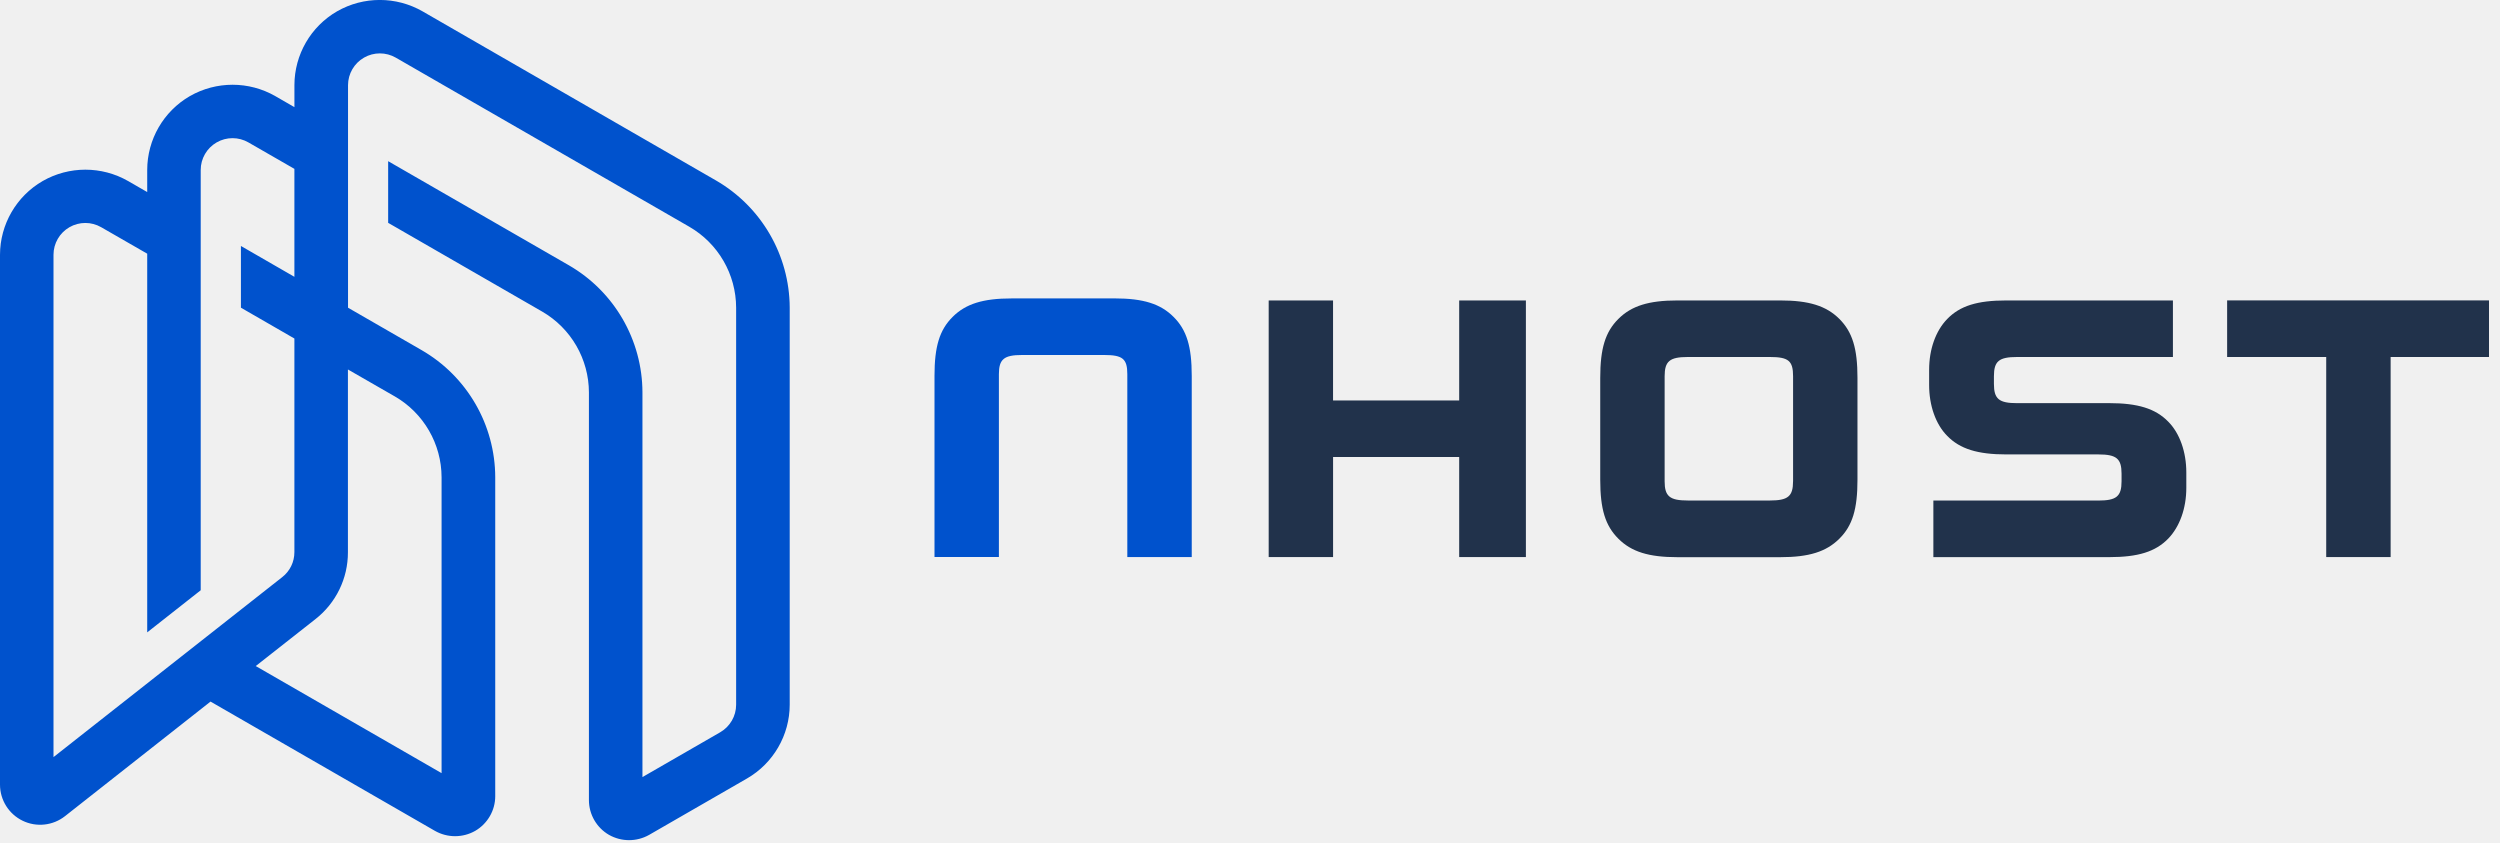
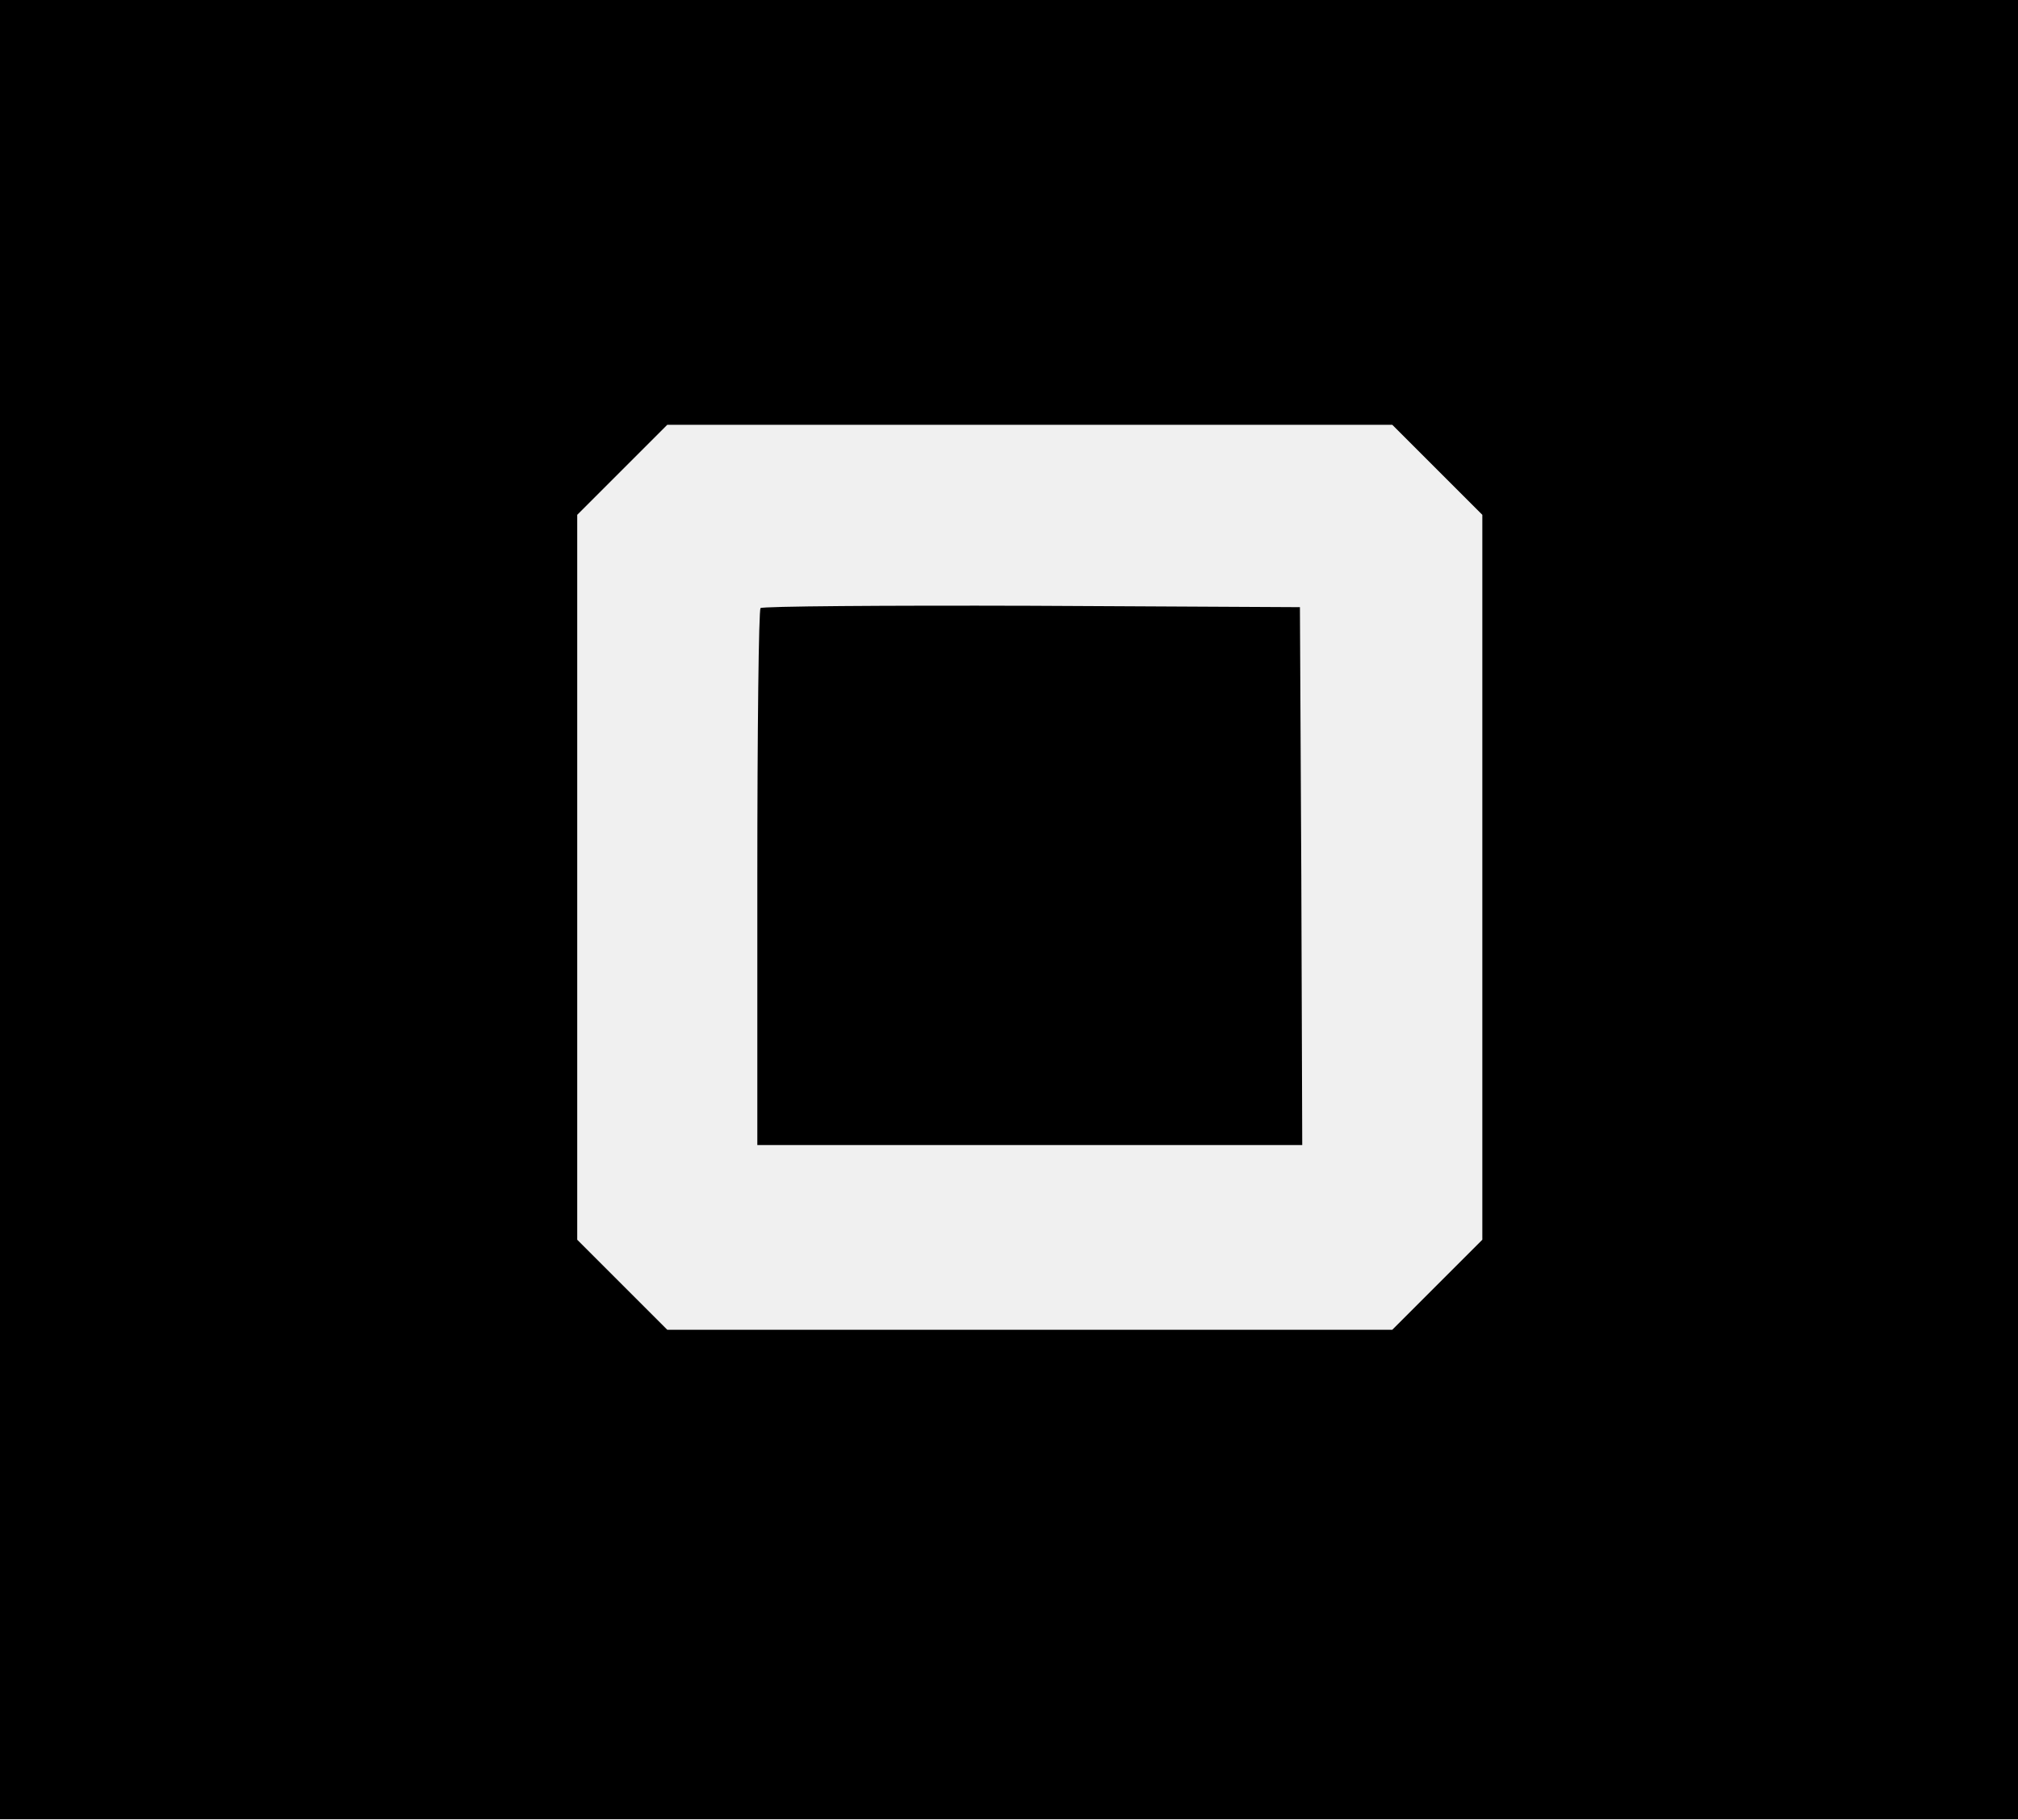
- <svg xmlns="http://www.w3.org/2000/svg" width="95" height="32" fill="none" href="/">
-   <g clip-path="url(#a)">
-     <path fill-rule="evenodd" clip-rule="evenodd" d="M50.657 15.218h4.792v-3.801h2.535v9.752h-2.535v-3.802h-4.792v3.802H48.21v-9.752h2.446v3.801Zm16.996-3.801H63.74c-1.084 0-1.744.204-2.243.703-.497.496-.688 1.126-.688 2.238v3.874c0 1.112.19 1.74.688 2.238.497.498 1.157.703 2.243.703h3.913c1.084 0 1.744-.205 2.243-.703.5-.496.688-1.126.688-2.238v-3.874c0-1.112-.19-1.74-.688-2.239-.5-.498-1.159-.702-2.243-.702Zm.483 6.872c0 .57-.19.73-.879.73h-3.121c-.688 0-.88-.16-.88-.73v-3.992c0-.571.192-.731.88-.731h3.121c.705 0 .88.145.88.73v3.993Zm8.512-2.97h3.501c1.084 0 1.758.205 2.243.703.439.44.688 1.155.688 1.93v.586c0 .776-.25 1.476-.688 1.93-.485.498-1.145.703-2.243.703h-6.681v-2.15h6.271c.688 0 .88-.16.88-.73v-.292c0-.571-.192-.731-.88-.731h-3.5c-1.087 0-1.76-.207-2.243-.703-.439-.44-.689-1.154-.689-1.93v-.585c0-.776.248-1.477.689-1.93.485-.499 1.142-.703 2.242-.703h6.333v2.149h-5.923c-.688 0-.879.16-.879.73v.292c0 .572.191.732.88.732Zm7.983-1.753v-2.15h9.963v2.15h-3.75v7.603h-2.448v-7.603H84.63Z" fill="#21324B" />
-     <path d="M42.355 11.34h-3.913c-1.084 0-1.744.204-2.243.703-.497.496-.688 1.126-.688 2.236v6.888h2.447V14.22c0-.57.191-.73.88-.73h3.121c.704 0 .879.146.879.73v6.948h2.448V14.28c0-1.112-.191-1.74-.689-2.236-.497-.5-1.156-.705-2.242-.705Z" fill="#0052CD" />
-     <g clip-path="url(#b)">
-       <path d="M27.208 6.858 16.055.43a3.268 3.268 0 0 0-3.246 0 3.245 3.245 0 0 0-1.621 2.803v.839l-.727-.42a3.268 3.268 0 0 0-3.246 0A3.246 3.246 0 0 0 5.594 6.46v.838l-.727-.419a3.268 3.268 0 0 0-3.245 0A3.246 3.246 0 0 0 0 9.683v20.136a1.526 1.526 0 0 0 2.47 1.195L8 26.66l8.53 4.914a1.548 1.548 0 0 0 1.526 0c.47-.272.763-.776.763-1.319V18.14a5.595 5.595 0 0 0-2.797-4.835l-2.797-1.612V3.236a1.21 1.21 0 0 1 1.815-1.045l11.153 6.425a3.562 3.562 0 0 1 1.78 3.076v15.089c0 .43-.232.83-.605 1.045l-2.955 1.703V14.914a5.595 5.595 0 0 0-2.797-4.834L14.75 6.125v2.343l5.849 3.37a3.559 3.559 0 0 1 1.78 3.076v15.492c0 .54.292 1.047.763 1.319a1.549 1.549 0 0 0 1.526 0l3.719-2.143c1-.577 1.622-1.65 1.622-2.805V11.688a5.609 5.609 0 0 0-2.801-4.83ZM15 15.062a3.559 3.559 0 0 1 1.78 3.077v11.24L9.718 25.31l2.267-1.782a3.214 3.214 0 0 0 1.236-2.542V14.04l1.78 1.023Zm-3.813-2.197v8.117c0 .373-.169.72-.461.948l-8.693 6.84V9.68a1.209 1.209 0 0 1 1.814-1.045L5.594 9.64v14.39l2.033-1.6V6.458a1.209 1.209 0 0 1 1.815-1.045l1.745 1.004v4.102L9.155 9.347v2.345l2.034 1.173Z" fill="#0052CD" />
-     </g>
+ <svg xmlns="http://www.w3.org/2000/svg" version="1.0" width="437pt" height="394pt" viewBox="0 0 437 394" preserveAspectRatio="xMidYMid meet">
+   <g transform="translate(0,394) scale(0.1,-0.1)" fill="#000000" stroke="none">
+     <path d="M0 1970 l0 -1970 2185 0 2185 0 0 1970 0 1970 -2185 0 -2185 0 0 -1970z m3112 953 l98 -98 0 -785 0 -785 -97 -97 -98 -98 -785 0 -785 0 -97 97 -98 98 0 785 0 785 97 97 98 98 785 0 785 0 97 -97z" />
+     <path d="M1647 2623 c-4 -3 -7 -267 -7 -585 l0 -578 590 0 590 0 -2 583 -3 582 -581 3 c-319 1 -584 -1 -587 -5z" />
  </g>
-   <defs>
-     <clipPath id="a">
-       <path fill="#fff" d="M0 0h94.582v32H0z" />
-     </clipPath>
-     <clipPath id="b">
-       <path fill="#fff" d="M0 0h30.009v31.927H0z" />
-     </clipPath>
-   </defs>
</svg>
